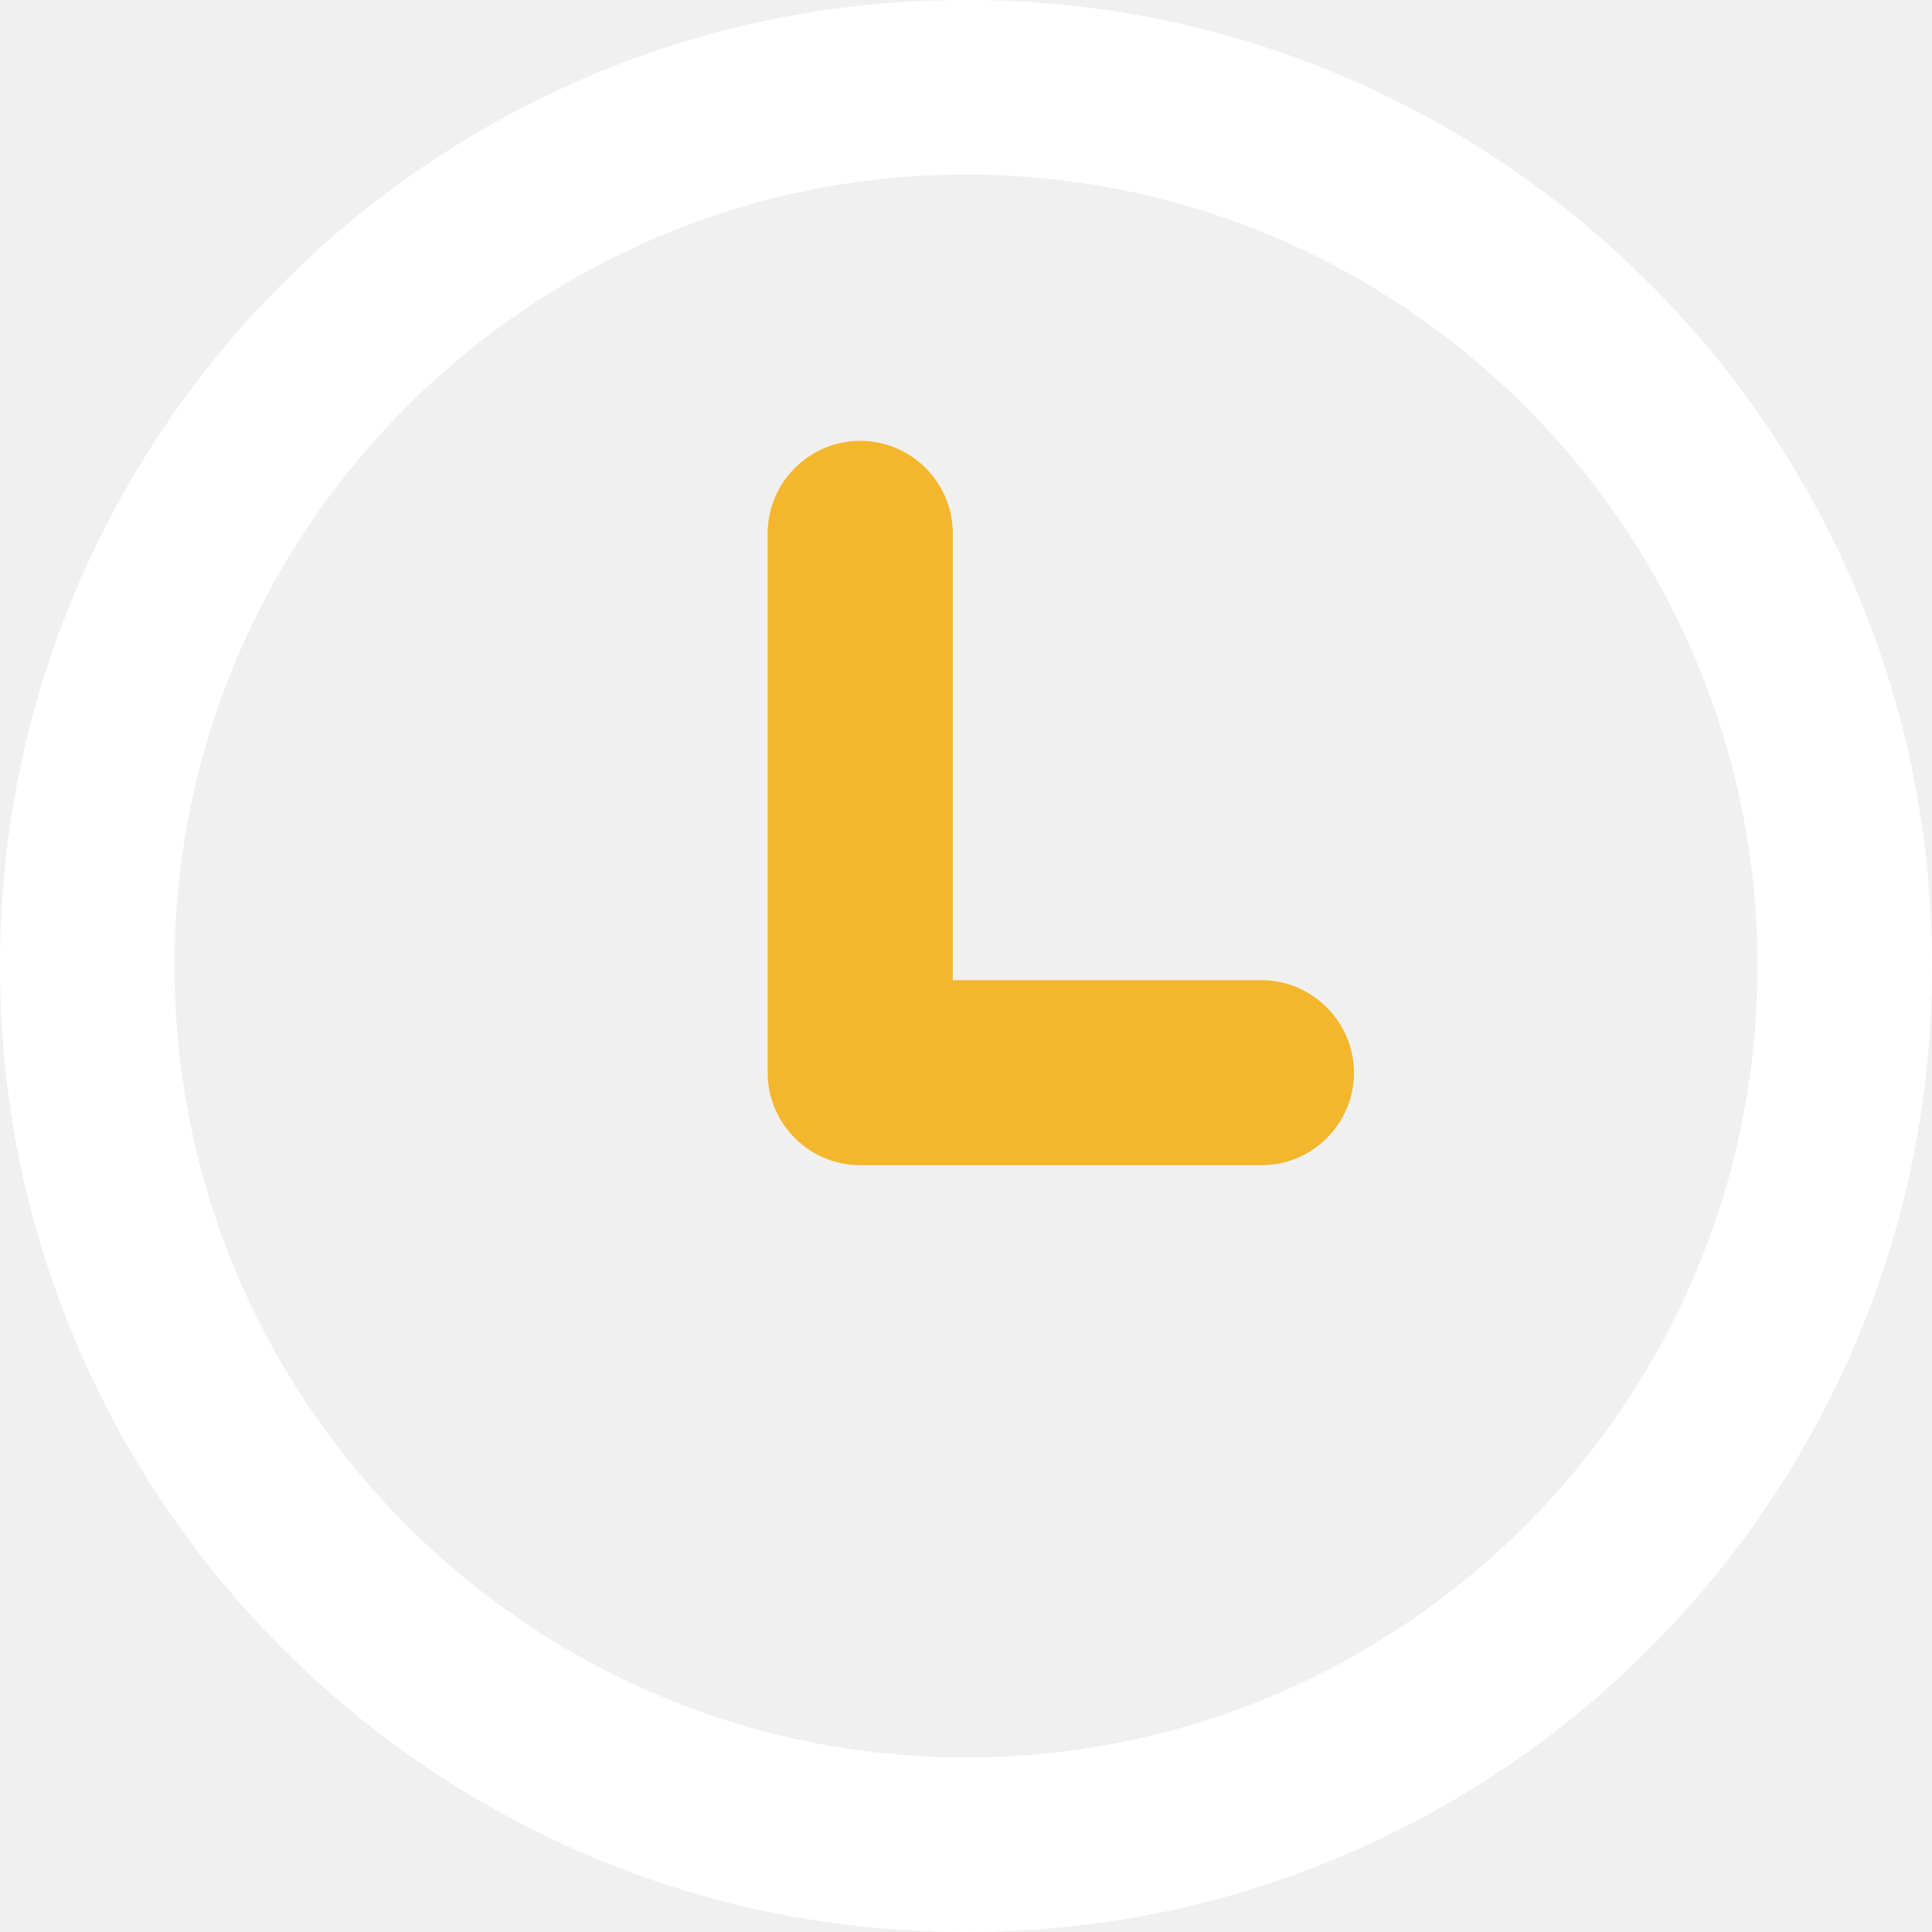
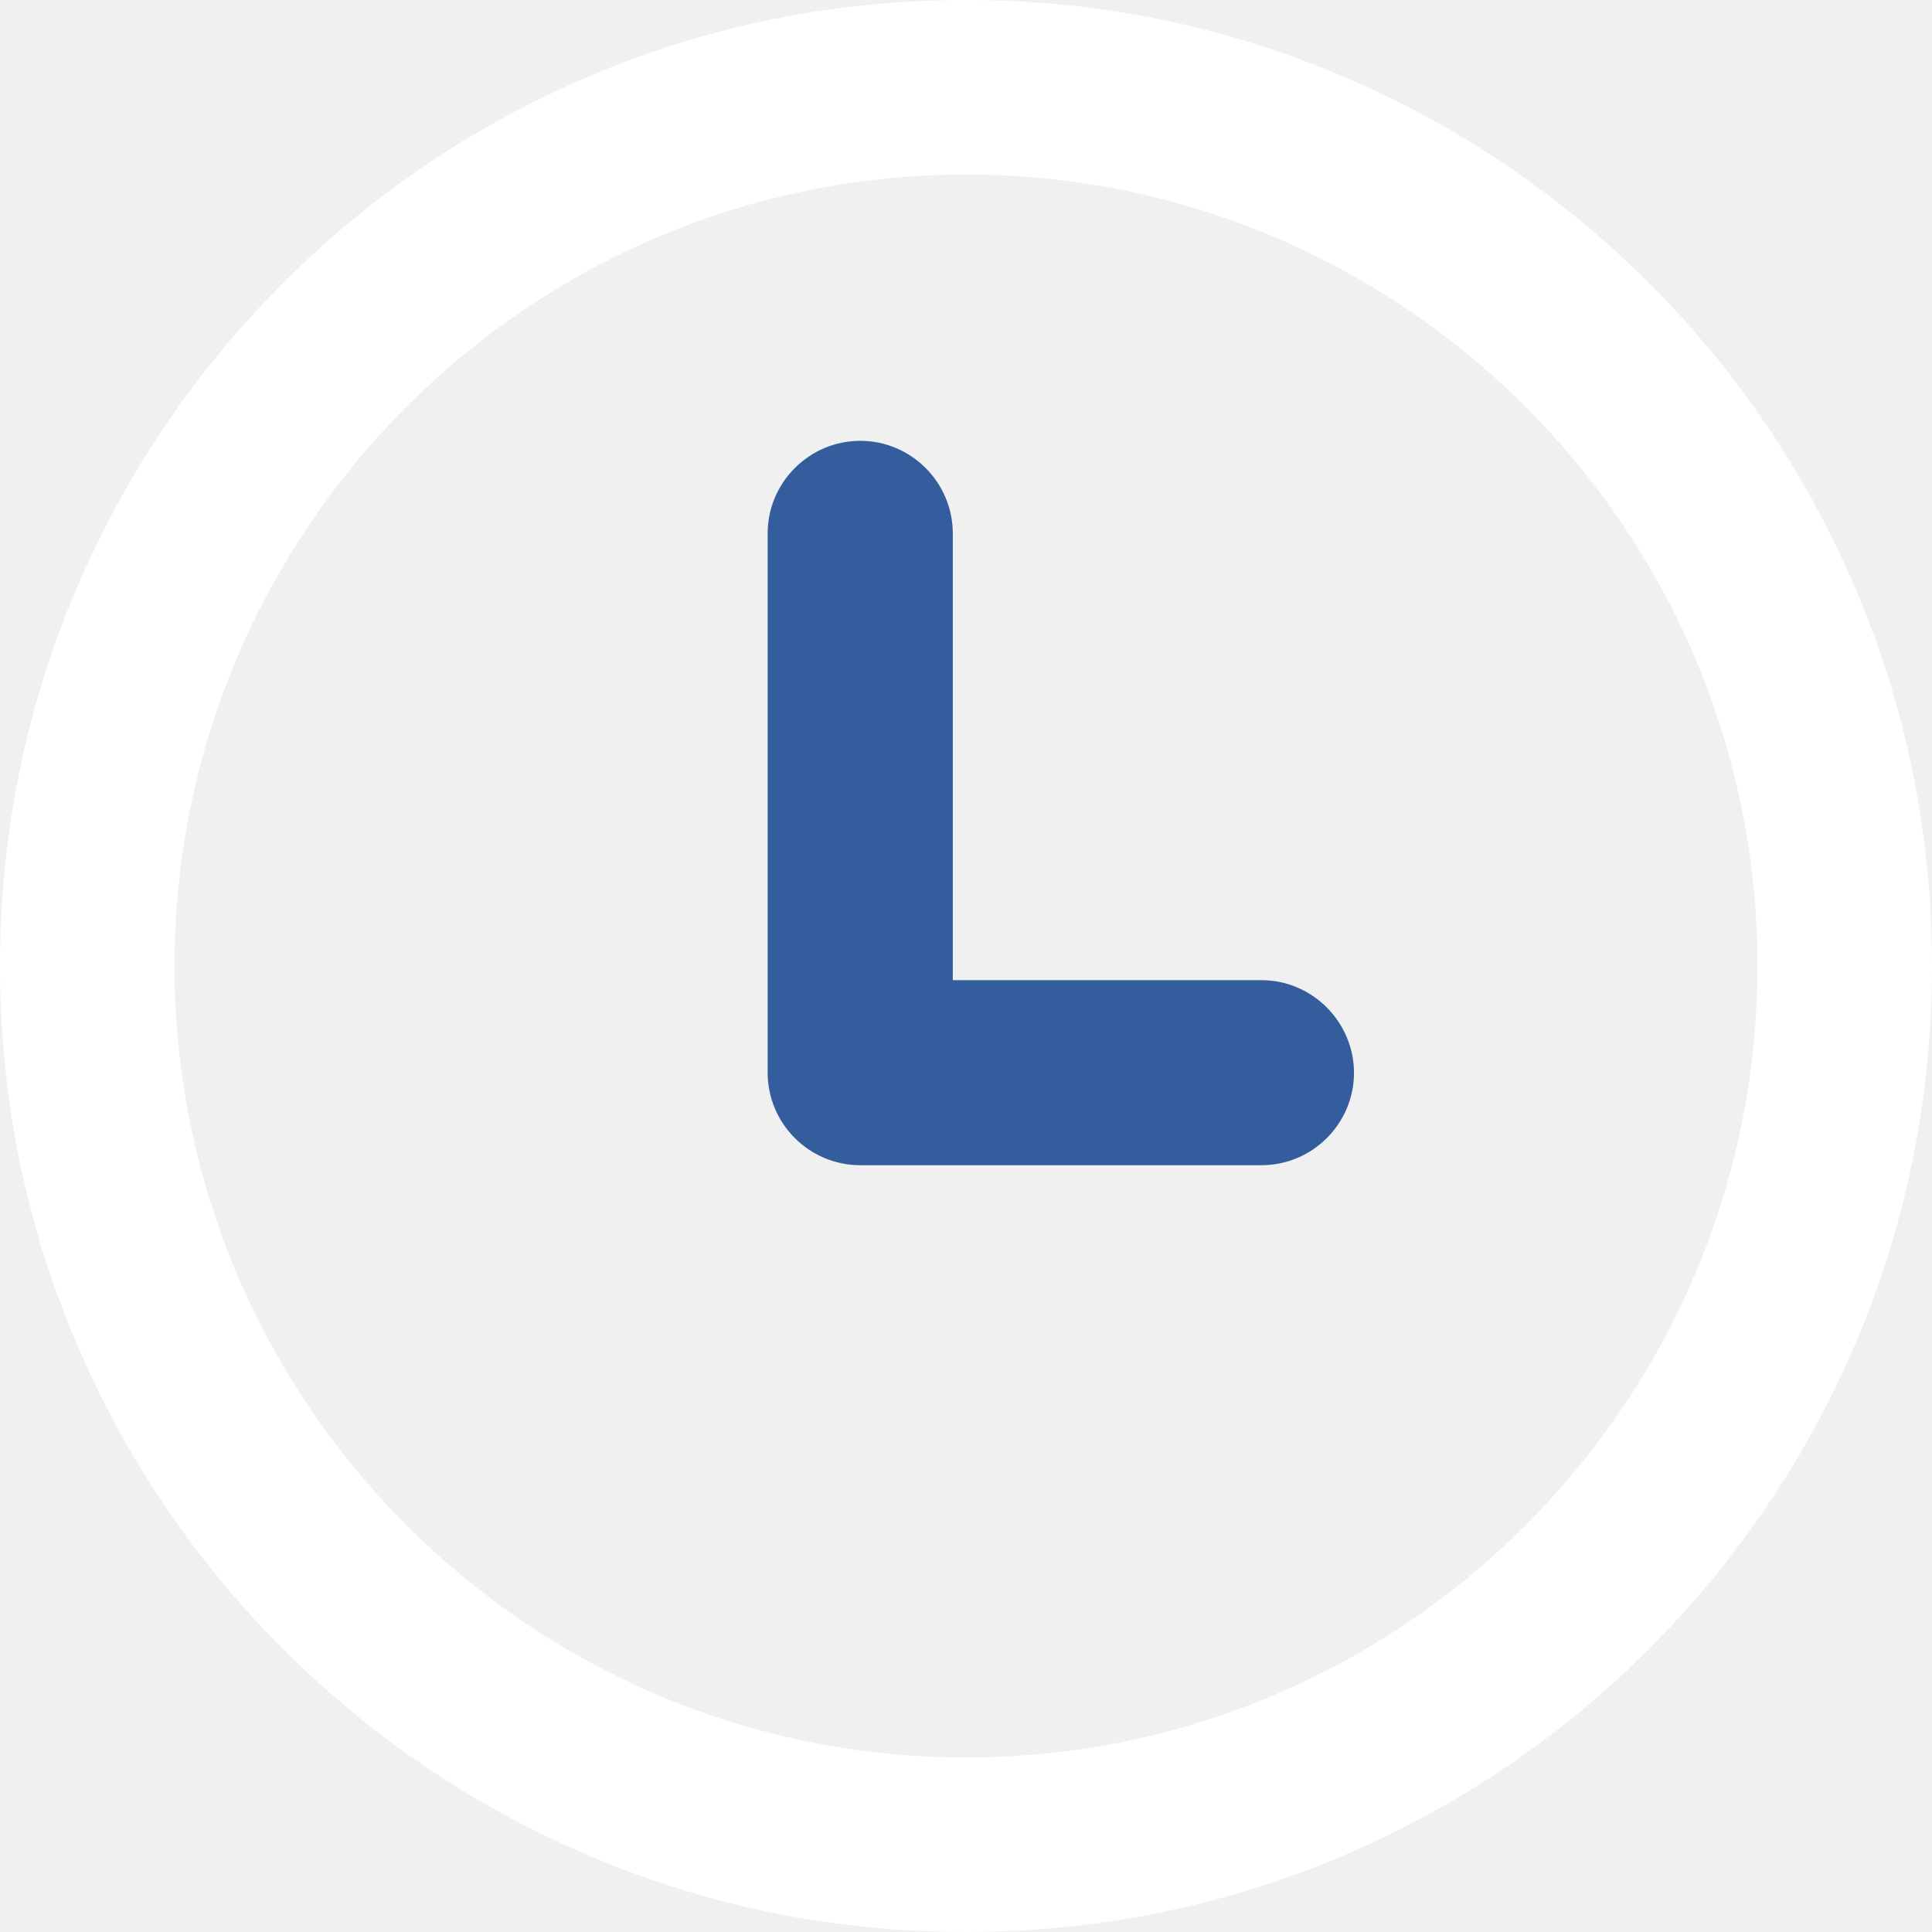
<svg xmlns="http://www.w3.org/2000/svg" width="18" height="18" viewBox="0 0 18 18" fill="none">
  <path d="M17.293 5.497C16.838 4.426 16.191 3.463 15.363 2.637C14.537 1.811 13.574 1.162 12.503 0.707C11.394 0.237 10.216 0 9 0C7.784 0 6.606 0.237 5.497 0.707C4.426 1.162 3.463 1.809 2.637 2.637C1.811 3.463 1.162 4.426 0.707 5.497C0.237 6.606 0 7.786 0 9C0 10.214 0.237 11.394 0.707 12.503C1.162 13.574 1.809 14.537 2.637 15.363C3.463 16.189 4.426 16.838 5.497 17.293C6.606 17.763 7.786 18 9 18C10.214 18 11.394 17.763 12.503 17.293C13.574 16.838 14.537 16.191 15.363 15.363C16.189 14.537 16.838 13.574 17.293 12.503C17.763 11.394 18 10.214 18 9C18 7.786 17.763 6.606 17.293 5.497ZM9 16.374C4.934 16.374 1.626 13.066 1.626 9C1.626 4.934 4.934 1.626 9 1.626C13.066 1.626 16.374 4.934 16.374 9C16.374 13.066 13.068 16.374 9 16.374Z" fill="white" />
-   <path d="M11.753 9.132H8.877V4.97C8.877 4.495 8.489 4.107 8.015 4.107C7.54 4.107 7.152 4.495 7.152 4.97V9.994C7.152 10.469 7.54 10.856 8.015 10.856H11.753C12.227 10.856 12.615 10.469 12.615 9.994C12.613 9.52 12.225 9.132 11.753 9.132Z" fill="#F4B62C" />
+   <path d="M11.753 9.132H8.877V4.97C8.877 4.495 8.489 4.107 8.015 4.107C7.54 4.107 7.152 4.495 7.152 4.97V9.994C7.152 10.469 7.54 10.856 8.015 10.856H11.753C12.227 10.856 12.615 10.469 12.615 9.994C12.613 9.52 12.225 9.132 11.753 9.132Z" fill="#345D9D" />
</svg>
